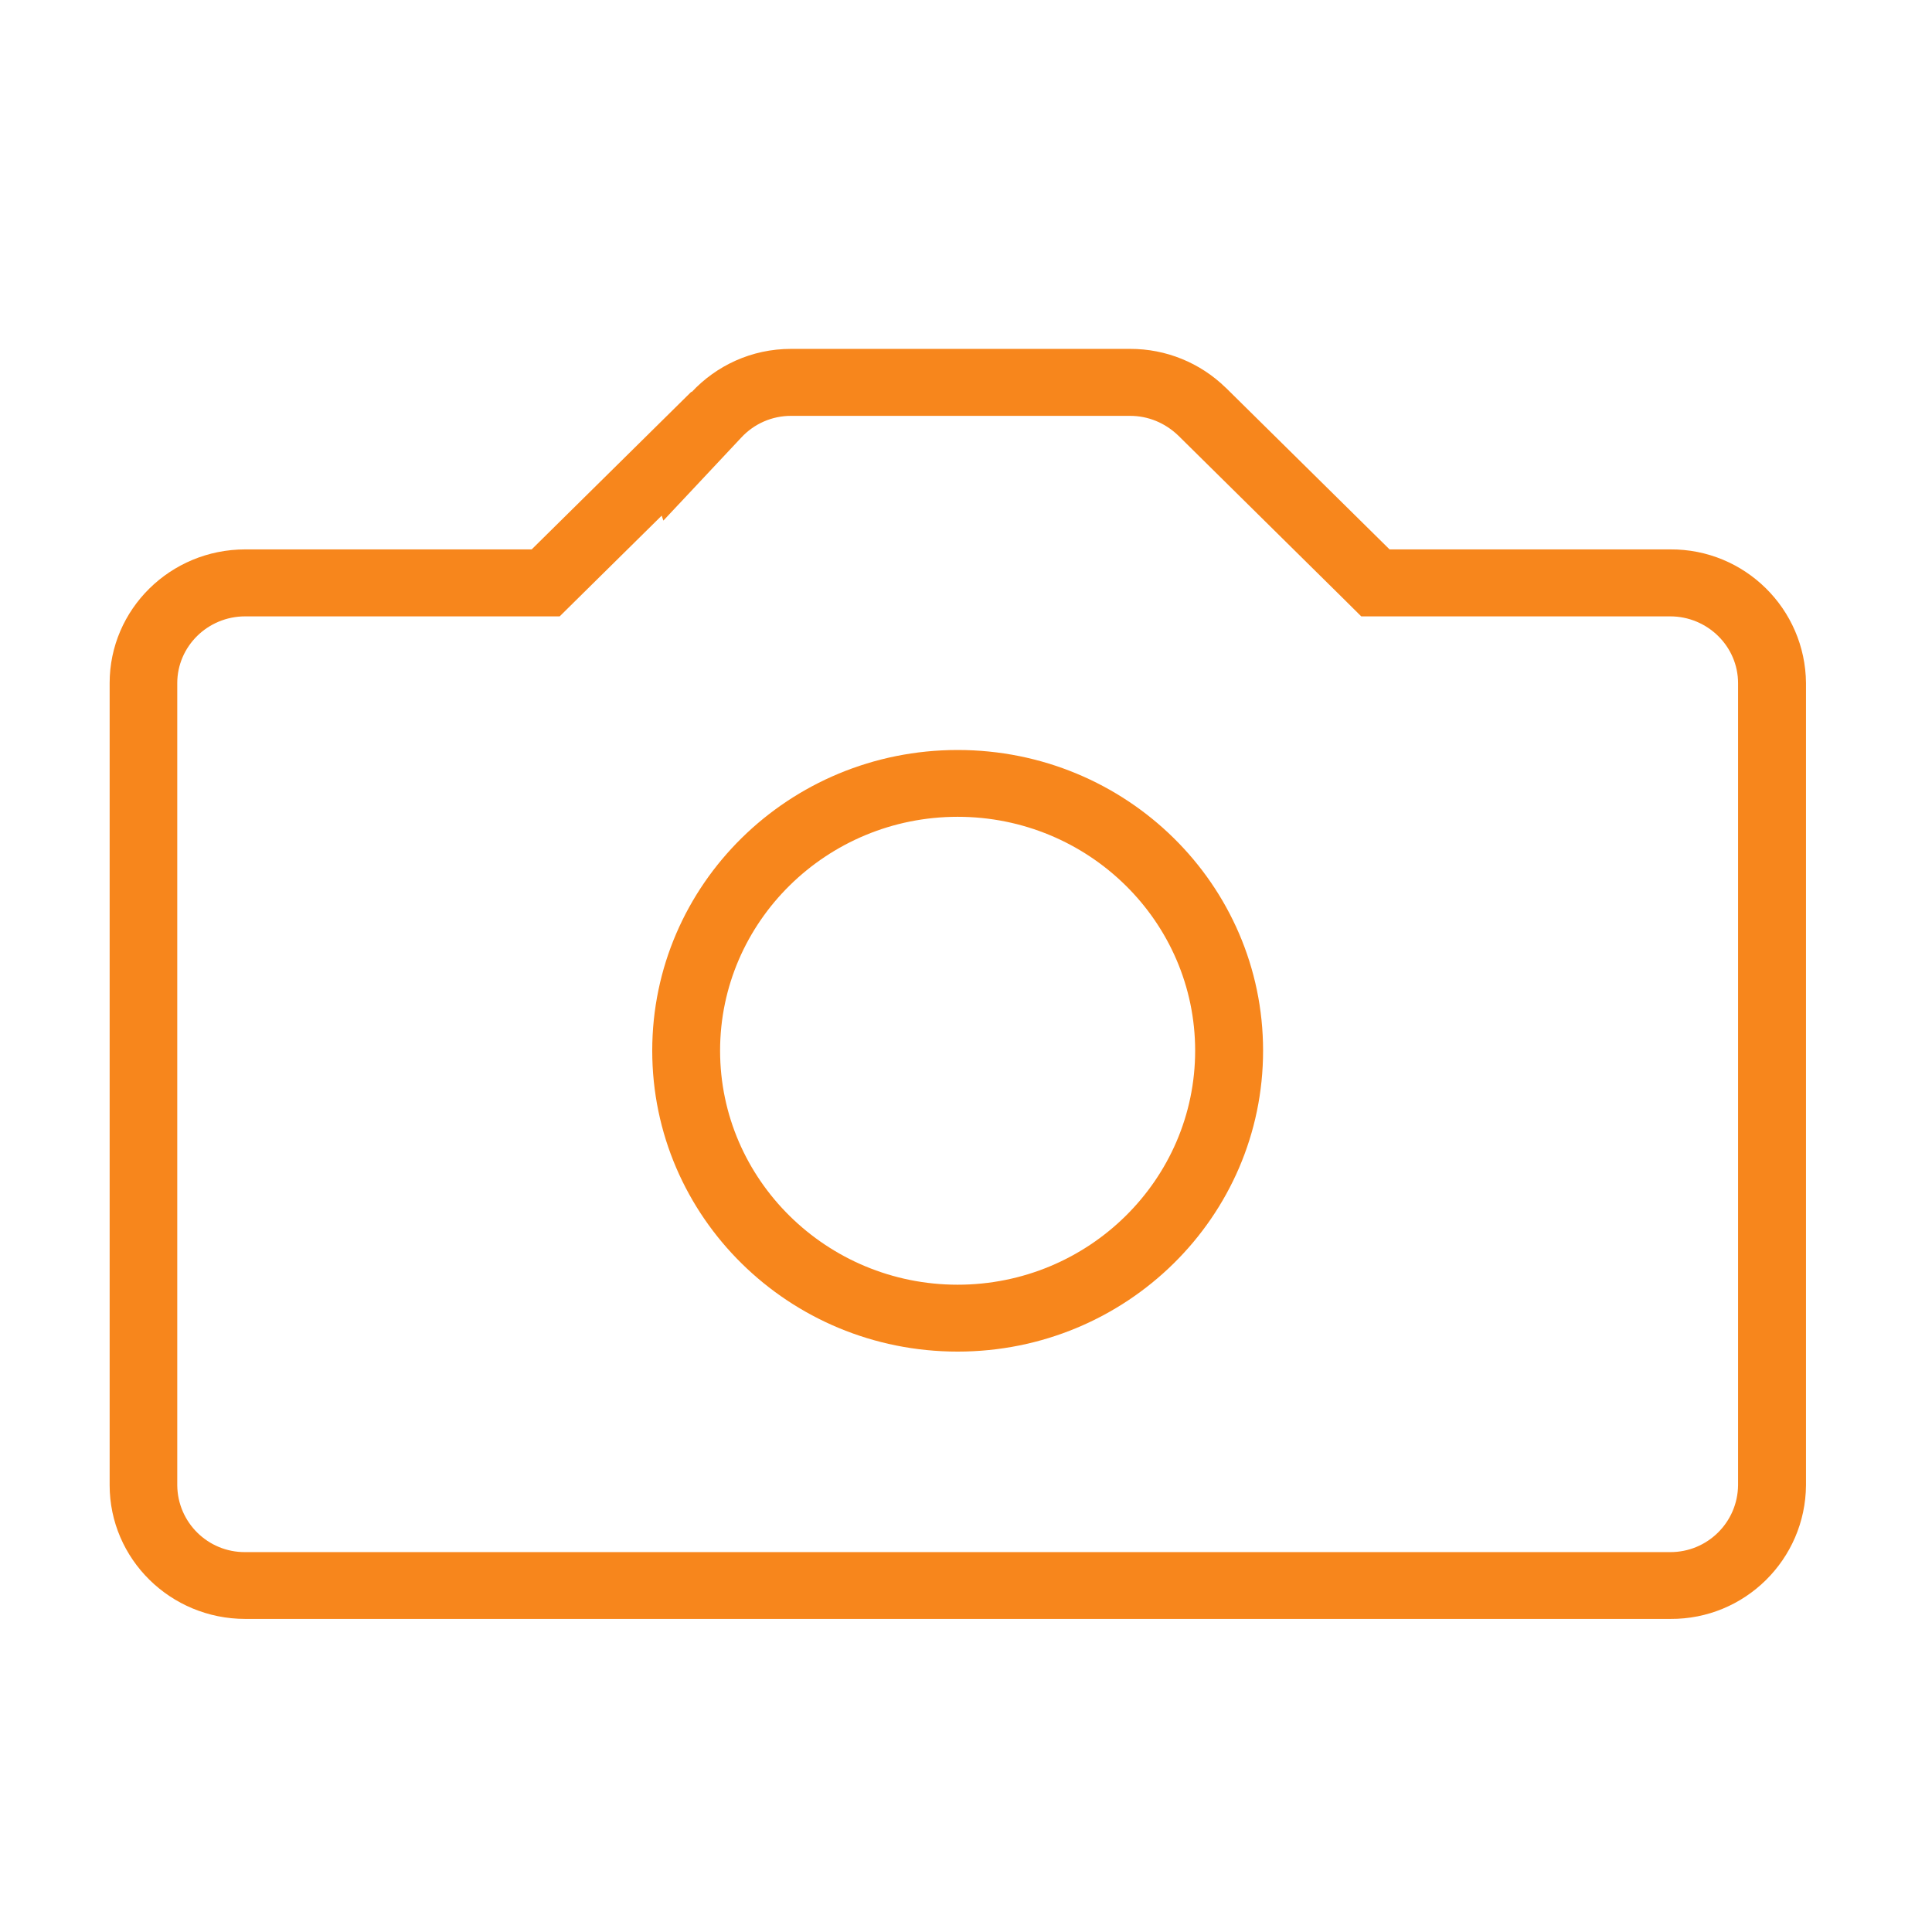
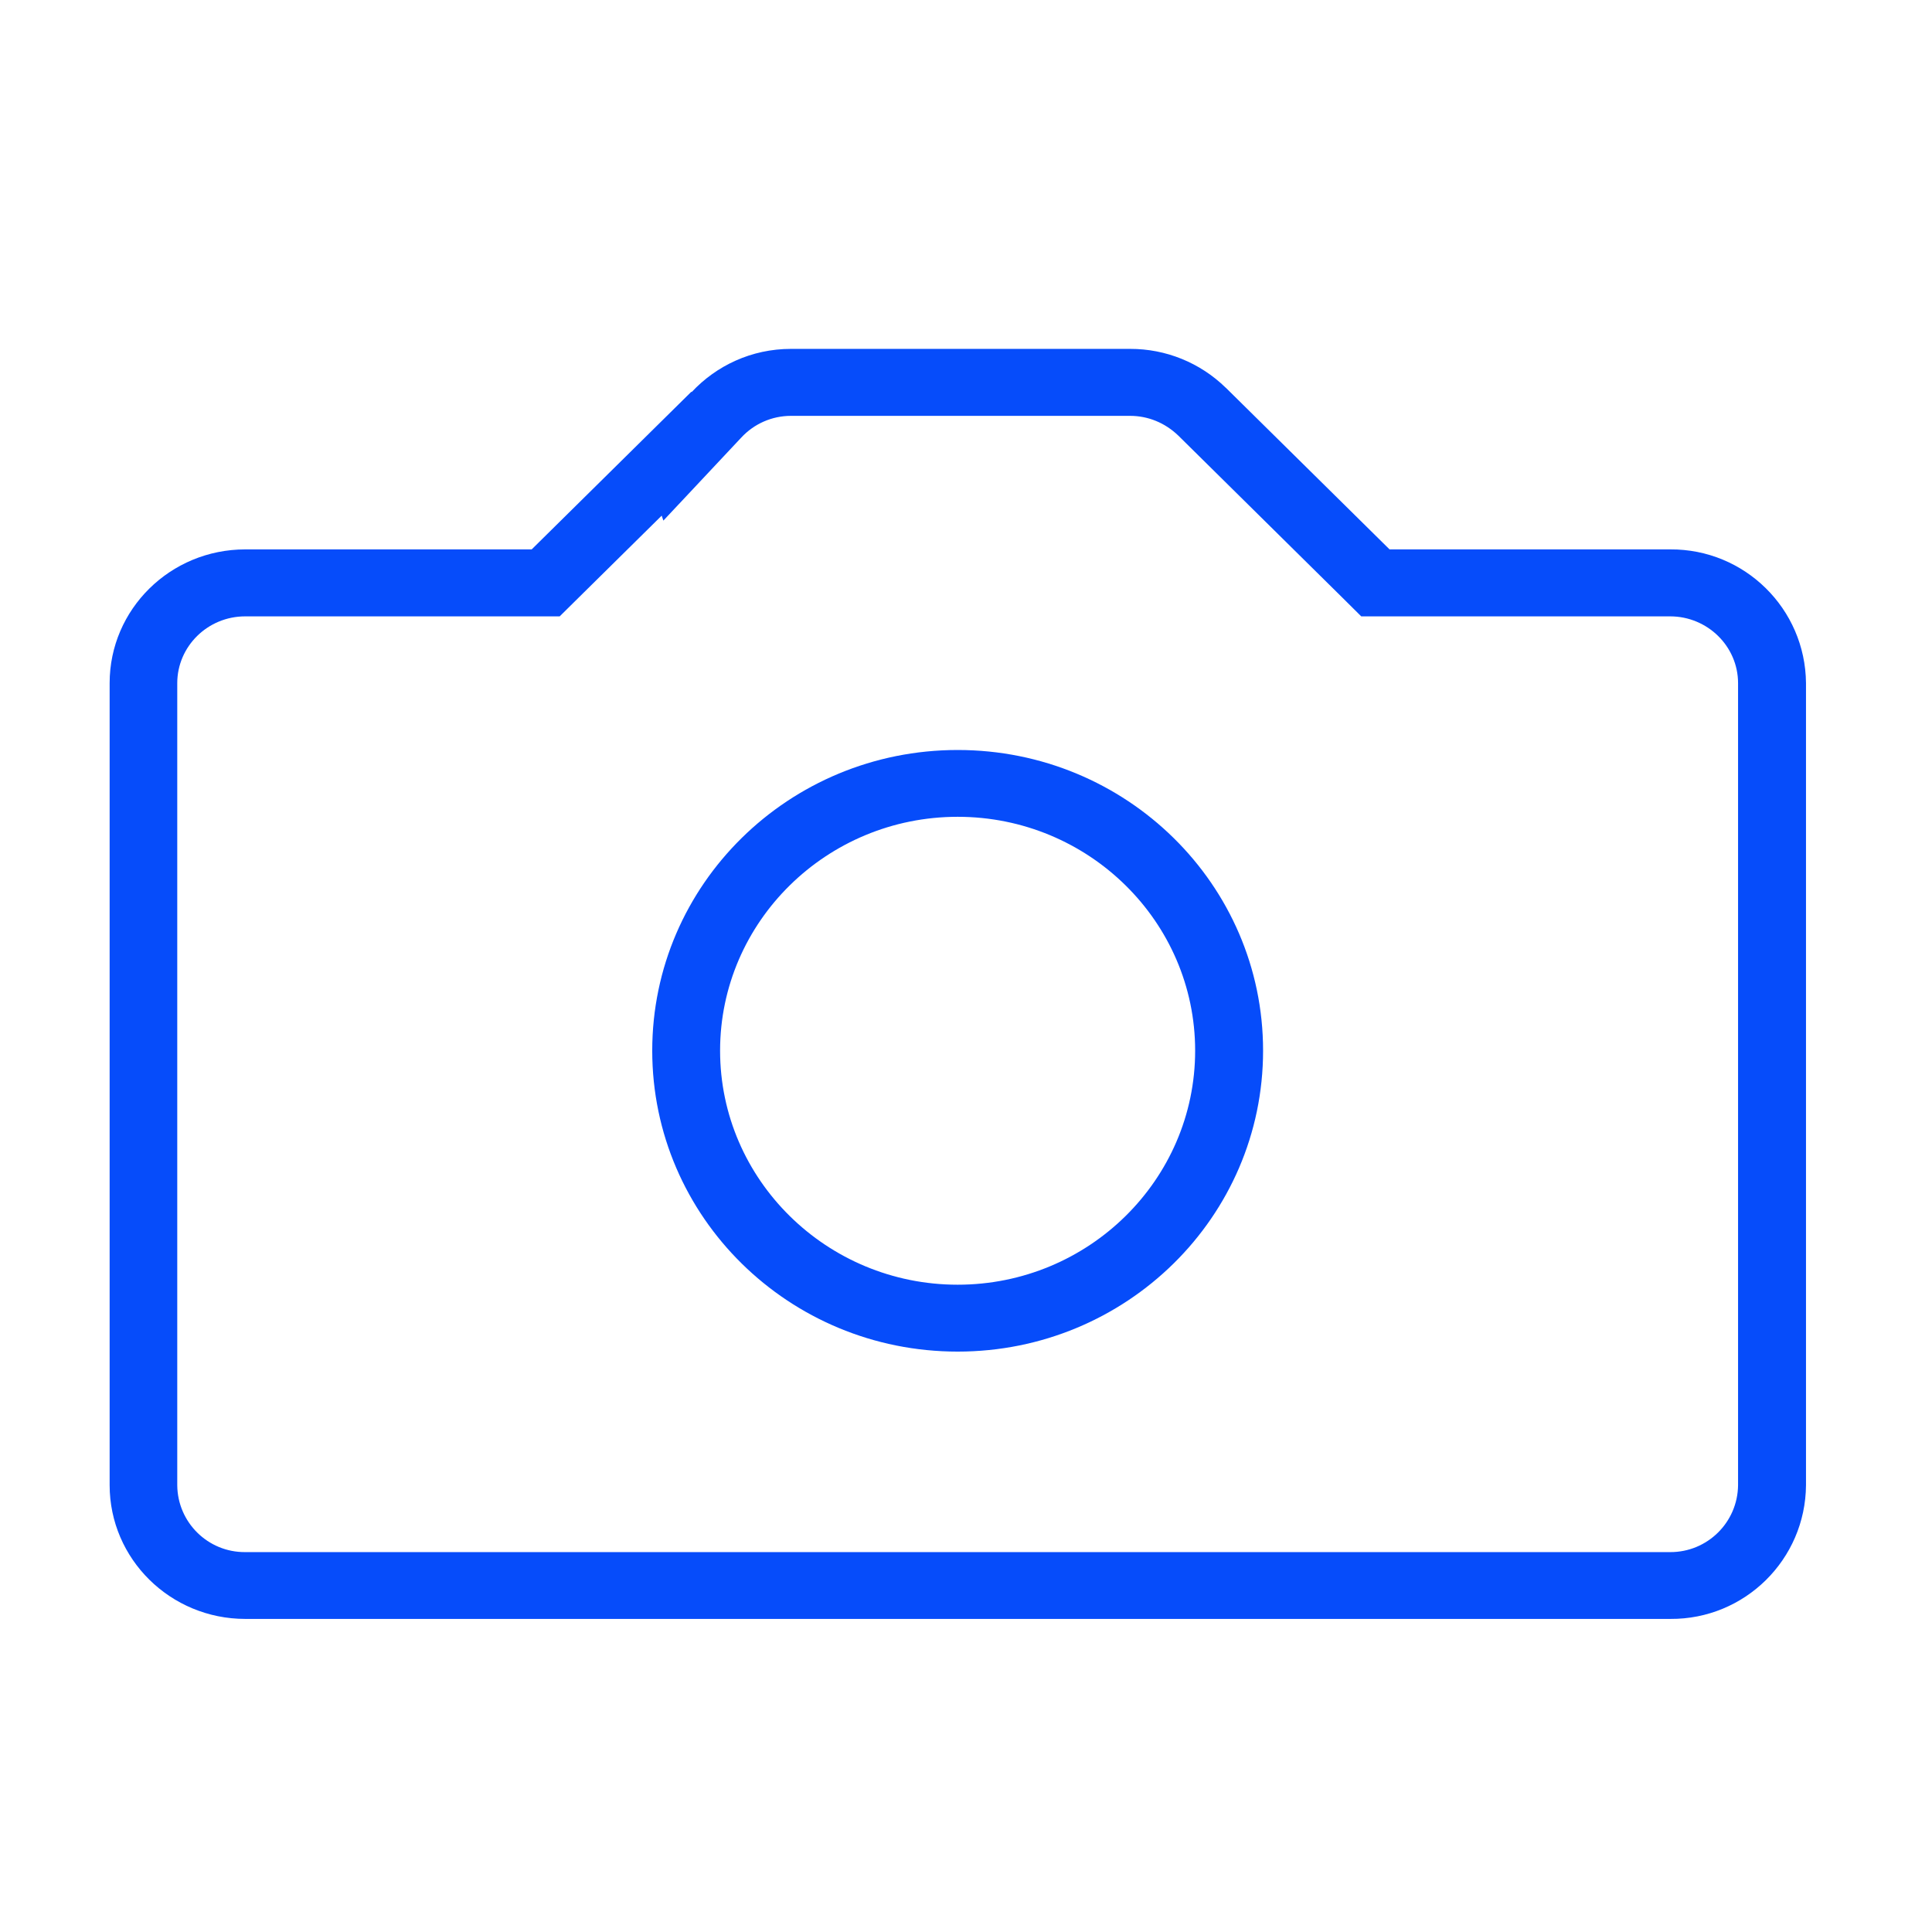
- <svg xmlns="http://www.w3.org/2000/svg" fill="#f7861c" height="24" viewBox="113.789 0 24.088 24" width="24.088">
+ <svg xmlns="http://www.w3.org/2000/svg" fill="#064cfa" height="24" viewBox="113.789 0 24.088 24" width="24.088">
  <path d="M134.613 6.85h-3.499l-2.035-2.009-.006-.006-.004-.003a1.698 1.698 0 00-1.189-.482h-4.23c-.491 0-.93.209-1.238.539l-.003-.005-1.991 1.966h-3.571c-.935 0-1.691.747-1.691 1.667v10c0 .92.757 1.668 1.691 1.668h17.768a1.68 1.68 0 001.691-1.668v-10a1.682 1.682 0 00-1.693-1.667zm.846 11.668a.843.843 0 01-.846.834h-17.768a.841.841 0 01-.846-.834v-10c0-.459.38-.833.846-.833h3.922l.248-.245 1.024-1.011.021.062.971-1.035a.843.843 0 01.618-.271h4.23c.223 0 .435.086.602.247l2.033 2.008.247.245H134.613c.465 0 .846.374.846.833z" />
  <path d="M125.729 9.351c-2.104 0-3.808 1.678-3.808 3.749 0 2.072 1.703 3.752 3.808 3.752 2.104 0 3.808-1.68 3.808-3.752s-1.704-3.749-3.808-3.749zm0 6.667c-1.633 0-2.962-1.31-2.962-2.918s1.329-2.916 2.962-2.916 2.961 1.307 2.961 2.916-1.328 2.918-2.961 2.918z" />
</svg>
